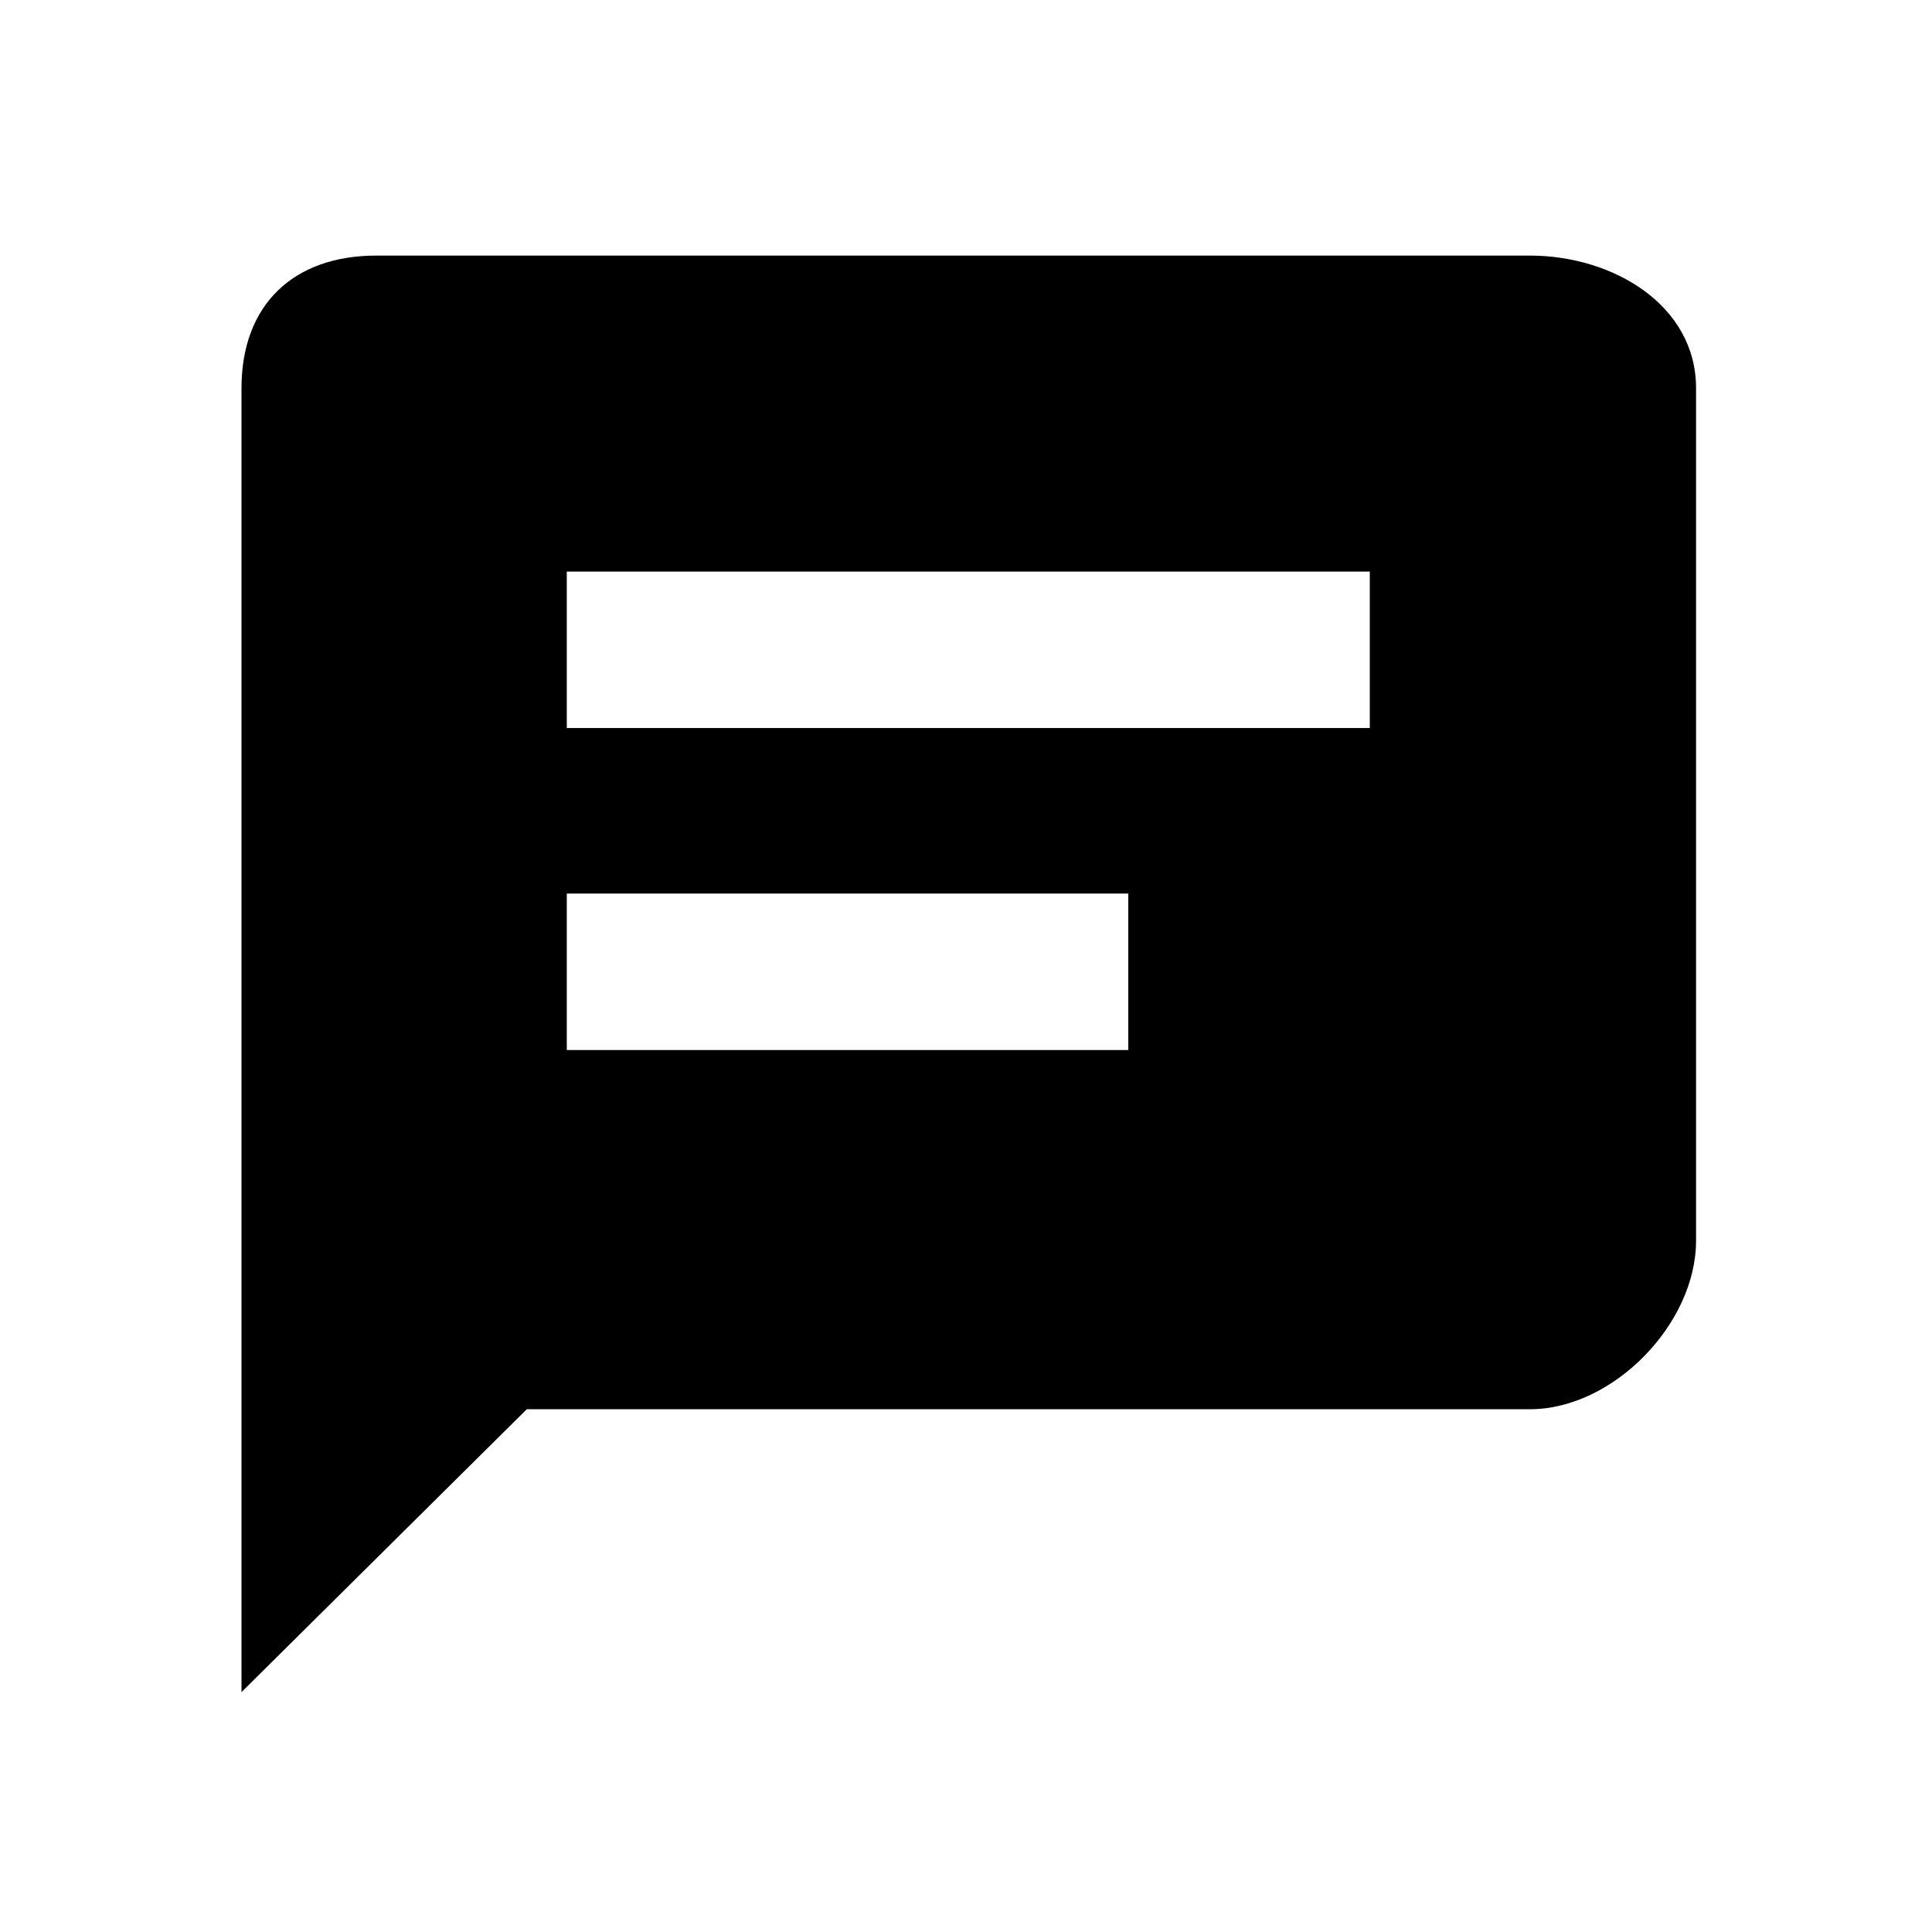
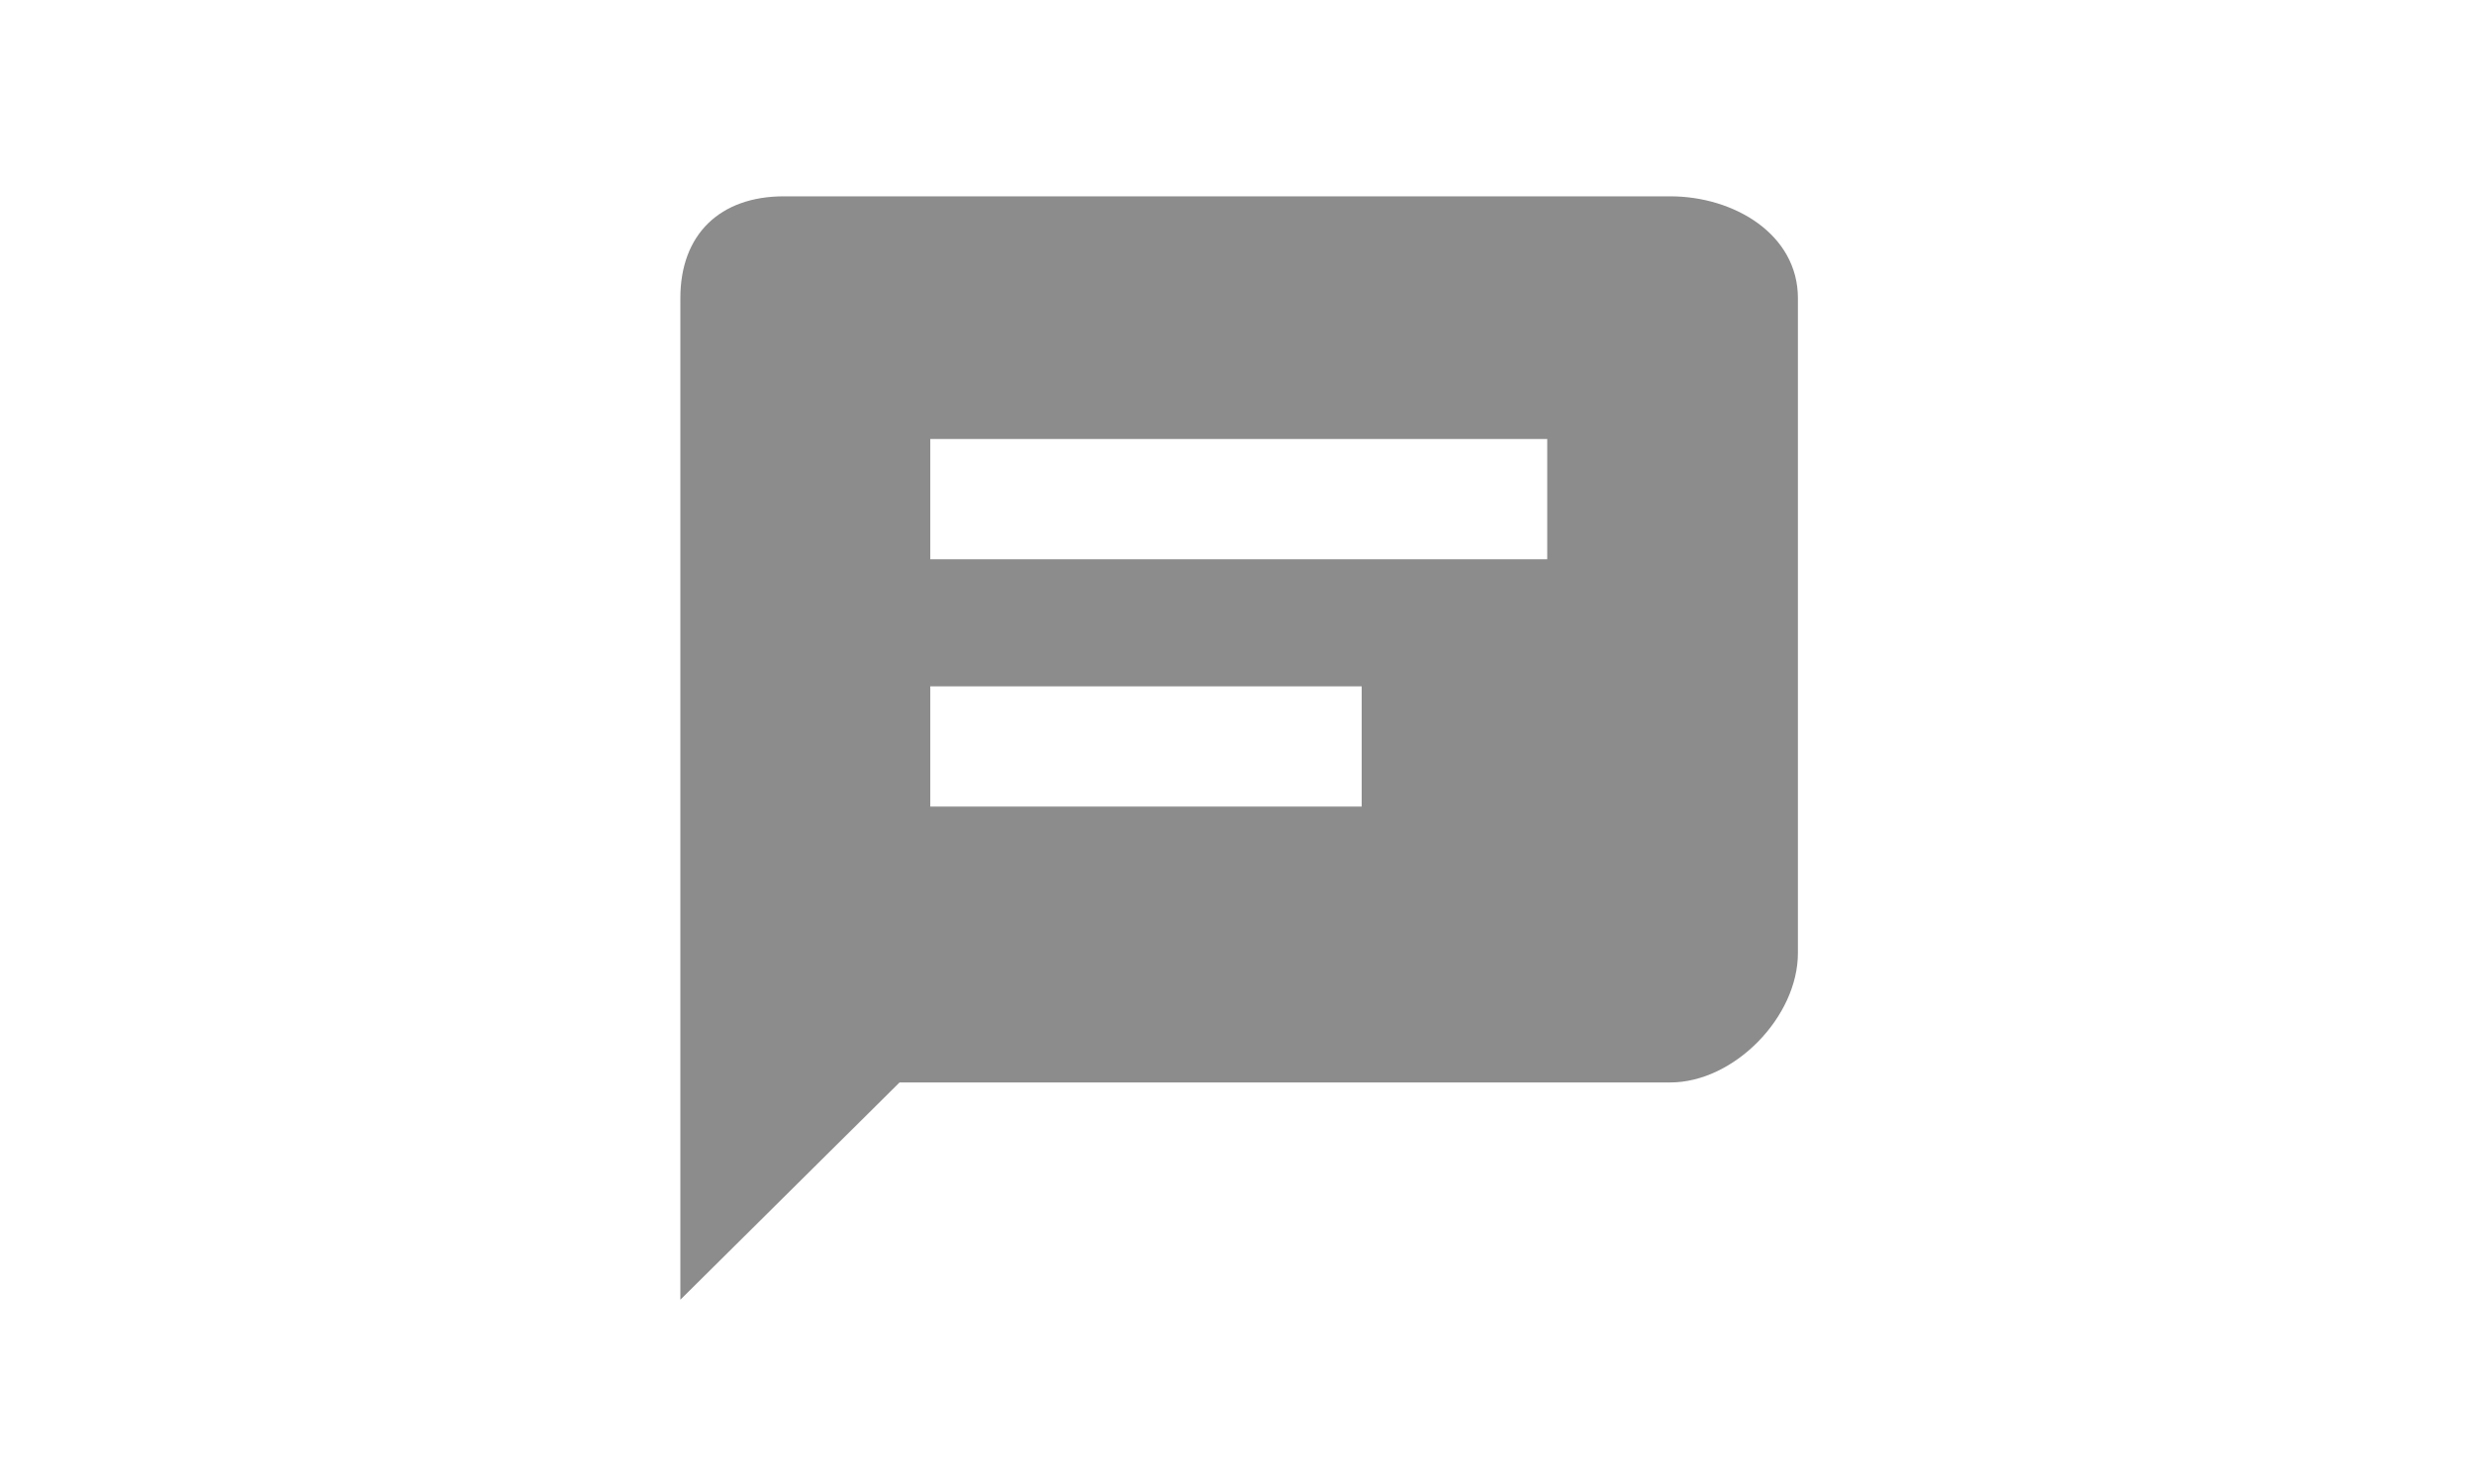
- <svg xmlns="http://www.w3.org/2000/svg" viewBox="0 0 24 24" width="24" height="24">
-   <path fill="currentColor" d="M19.005 3.175H4.674C3.642 3.175 3 3.789 3 4.821V21.02l3.544-3.514h12.461c1.033 0 2.064-1.06 2.064-2.093V4.821c-.001-1.032-1.032-1.646-2.064-1.646zm-4.989 9.869H7.041V11.1h6.975v1.944zm3-4H7.041V7.1h9.975v1.944z" />
+ <svg xmlns="http://www.w3.org/2000/svg" viewBox="0 0 24 24" width="40" height="24">
+   <path fill="#00000073" d="M19.005 3.175H4.674C3.642 3.175 3 3.789 3 4.821V21.02l3.544-3.514h12.461c1.033 0 2.064-1.06 2.064-2.093V4.821c-.001-1.032-1.032-1.646-2.064-1.646zm-4.989 9.869H7.041V11.1h6.975v1.944zm3-4H7.041V7.1h9.975v1.944z" />
</svg>
